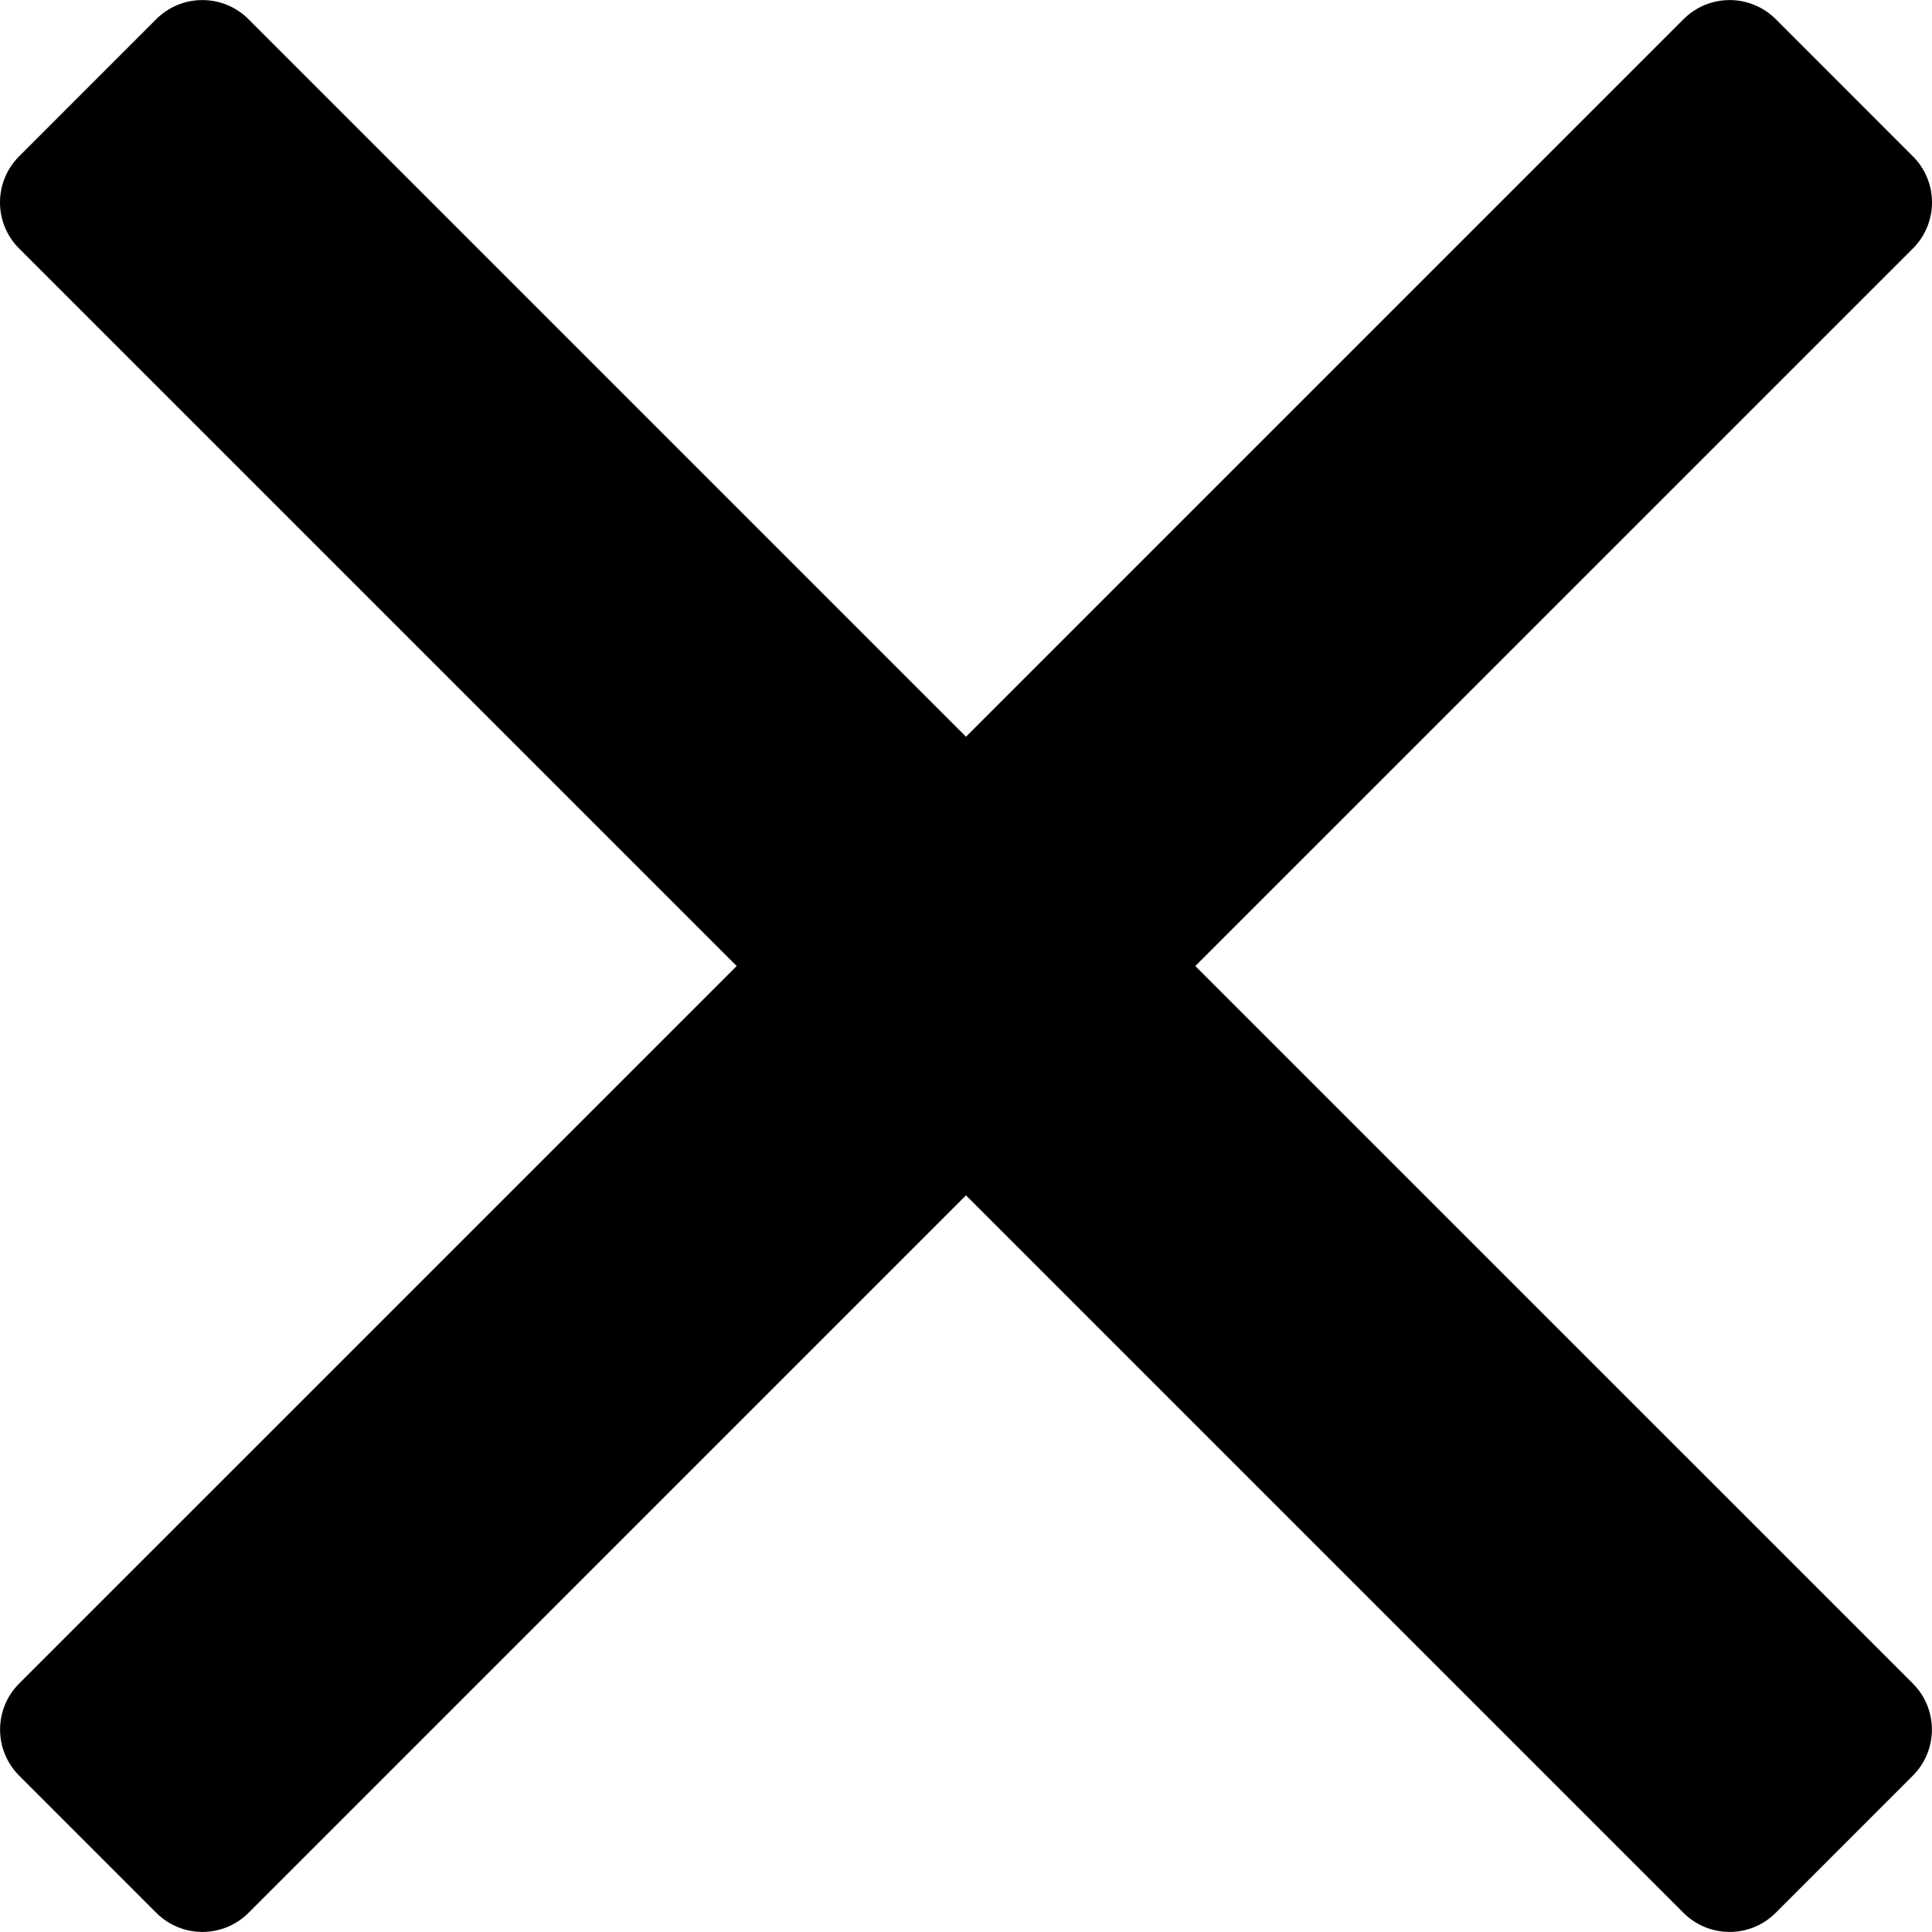
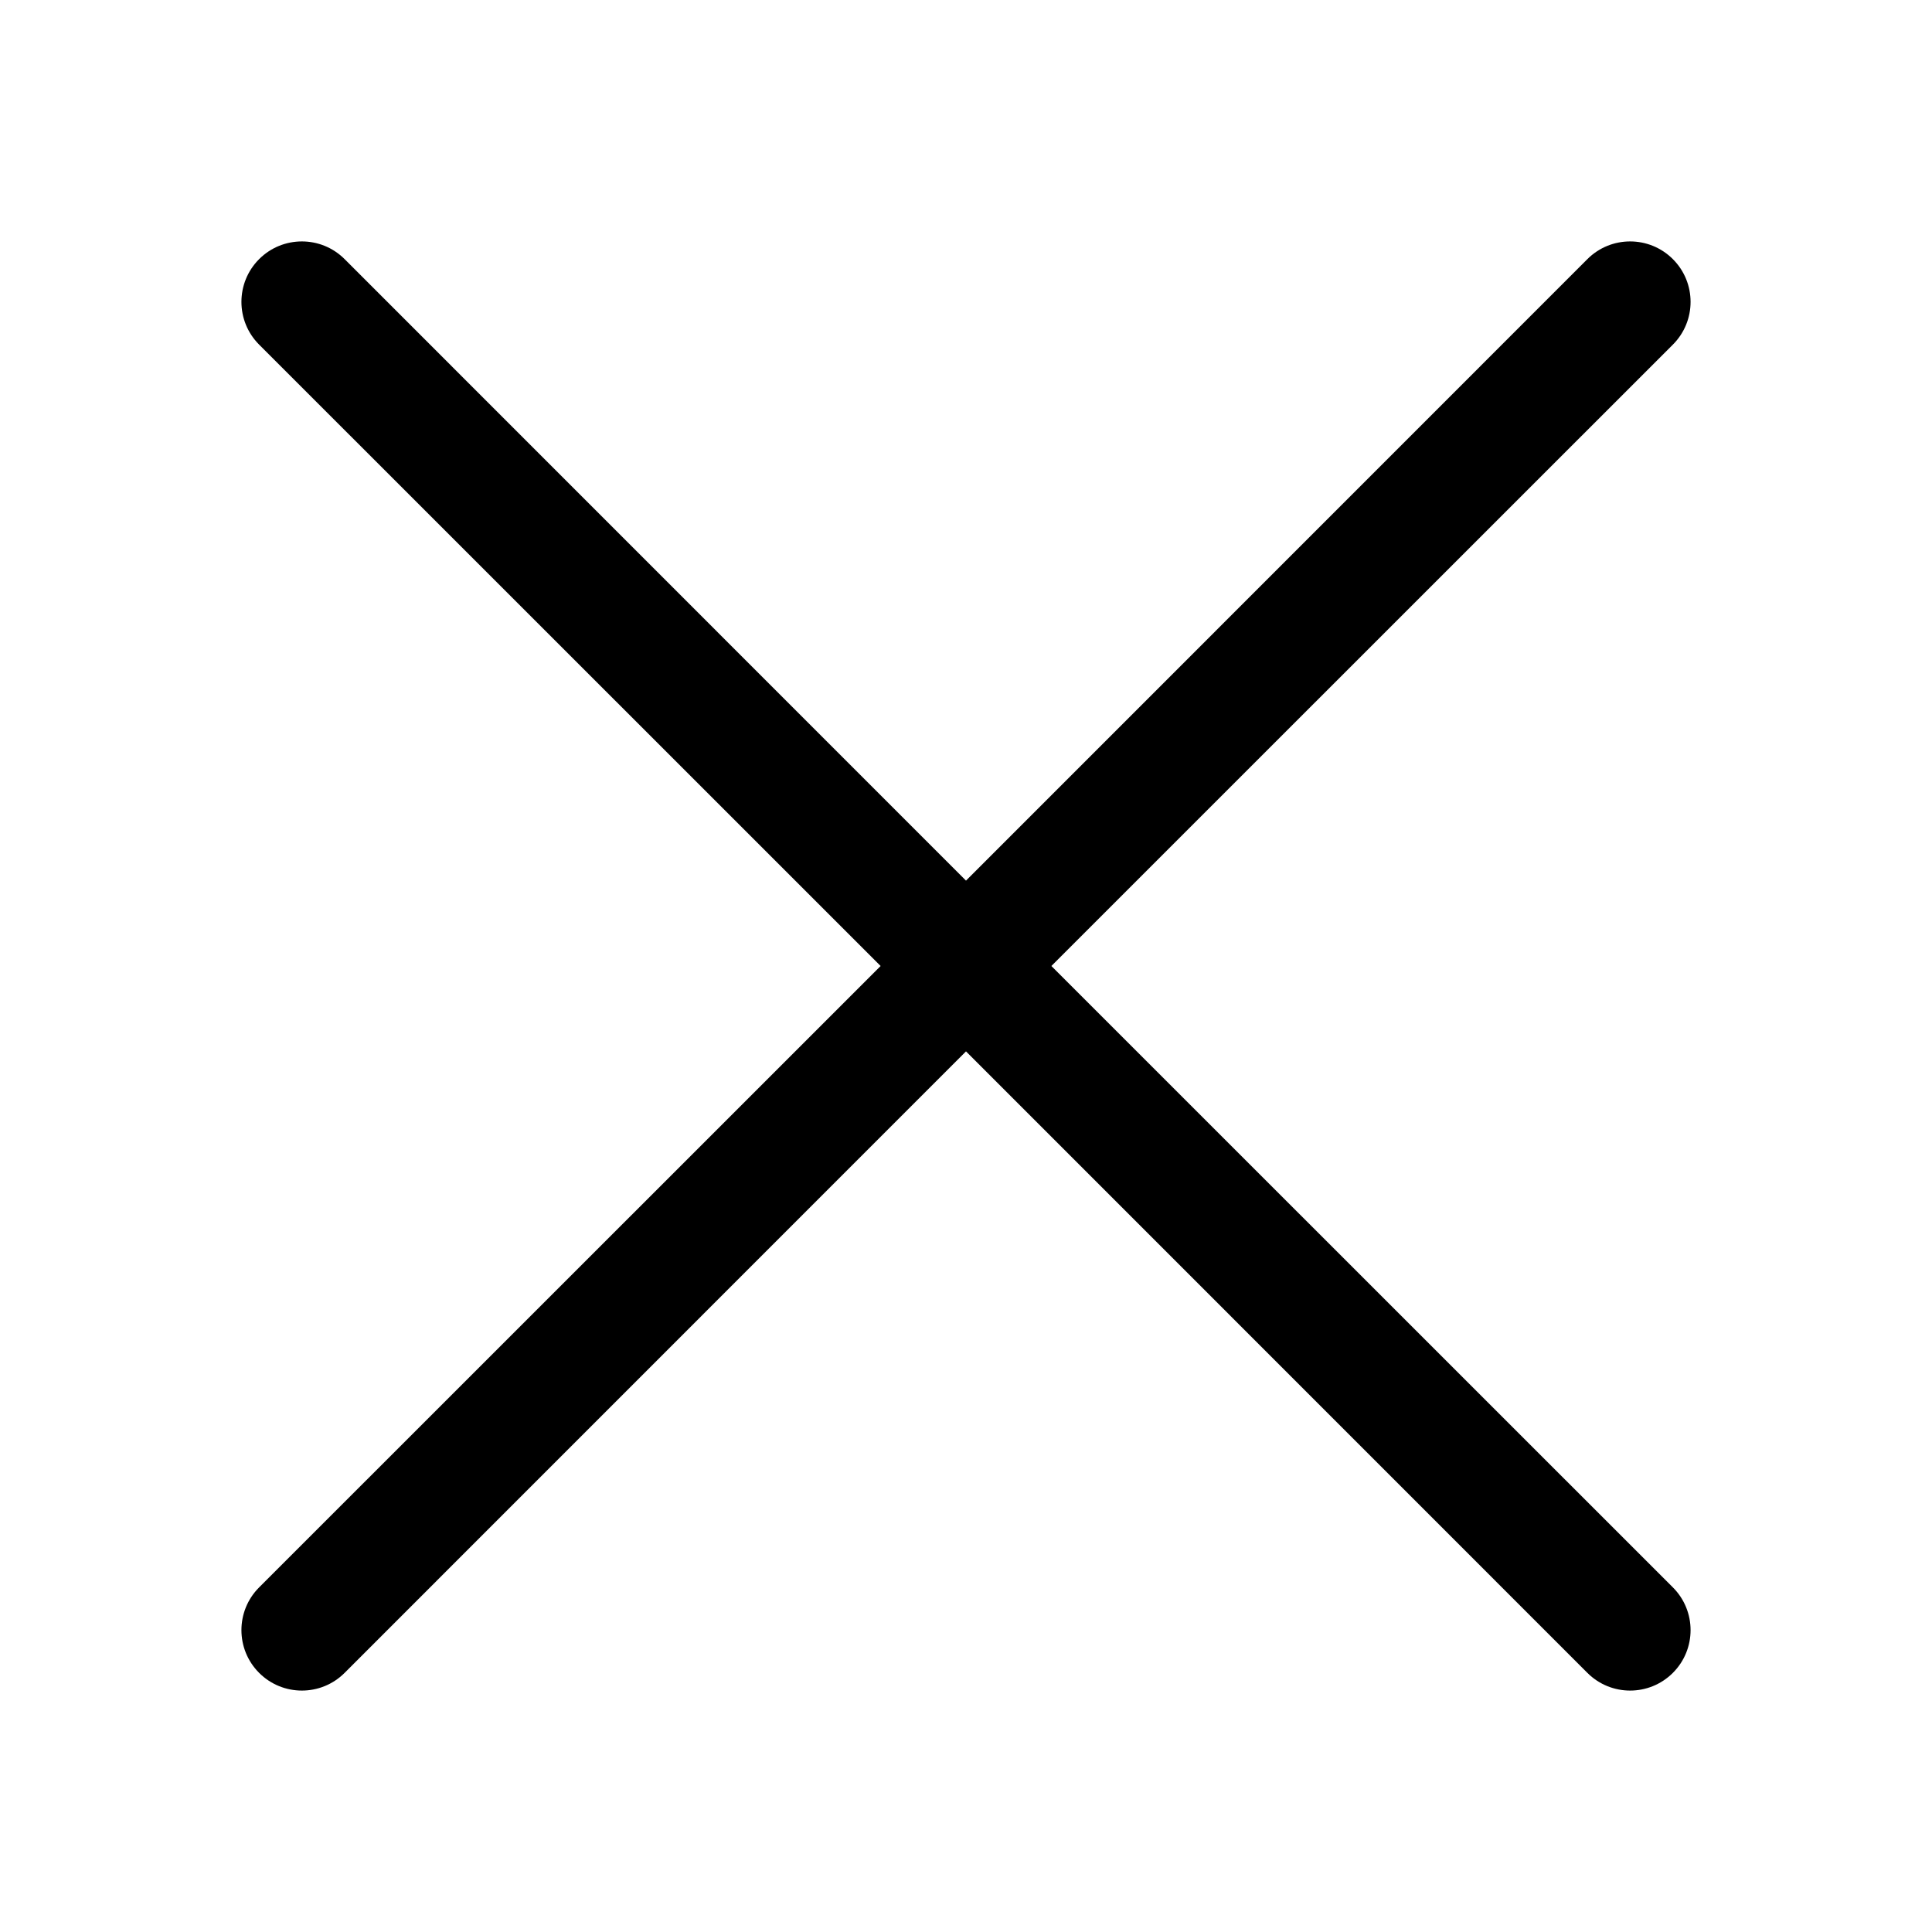
- <svg xmlns="http://www.w3.org/2000/svg" fill="#000000" height="800px" width="800px" version="1.1" id="Capa_1" viewBox="0 0 460.775 460.775" xml:space="preserve">
-   <path d="M285.08,230.397L456.218,59.27c6.076-6.077,6.076-15.911,0-21.986L423.511,4.565c-2.913-2.911-6.866-4.55-10.992-4.55  c-4.127,0-8.08,1.639-10.993,4.55l-171.138,171.14L59.25,4.565c-2.913-2.911-6.866-4.55-10.993-4.55  c-4.126,0-8.08,1.639-10.992,4.55L4.558,37.284c-6.077,6.075-6.077,15.909,0,21.986l171.138,171.128L4.575,401.505  c-6.074,6.077-6.074,15.911,0,21.986l32.709,32.719c2.911,2.911,6.865,4.55,10.992,4.55c4.127,0,8.08-1.639,10.994-4.55  l171.117-171.12l171.118,171.12c2.913,2.911,6.866,4.55,10.993,4.55c4.128,0,8.081-1.639,10.992-4.55l32.709-32.719  c6.074-6.075,6.074-15.909,0-21.986L285.08,230.397z" />
+ <svg xmlns="http://www.w3.org/2000/svg" width="16" height="16" fill="currentColor" class="bi bi-x-lg" viewBox="0 0 16 16">
+   <path d="M2.146 2.854a.5.5 0 1 1 .708-.708L8 7.293l5.146-5.147a.5.5 0 0 1 .708.708L8.707 8l5.147 5.146a.5.5 0 0 1-.708.708L8 8.707l-5.146 5.147a.5.5 0 0 1-.708-.708L7.293 8 2.146 2.854Z" />
</svg>
